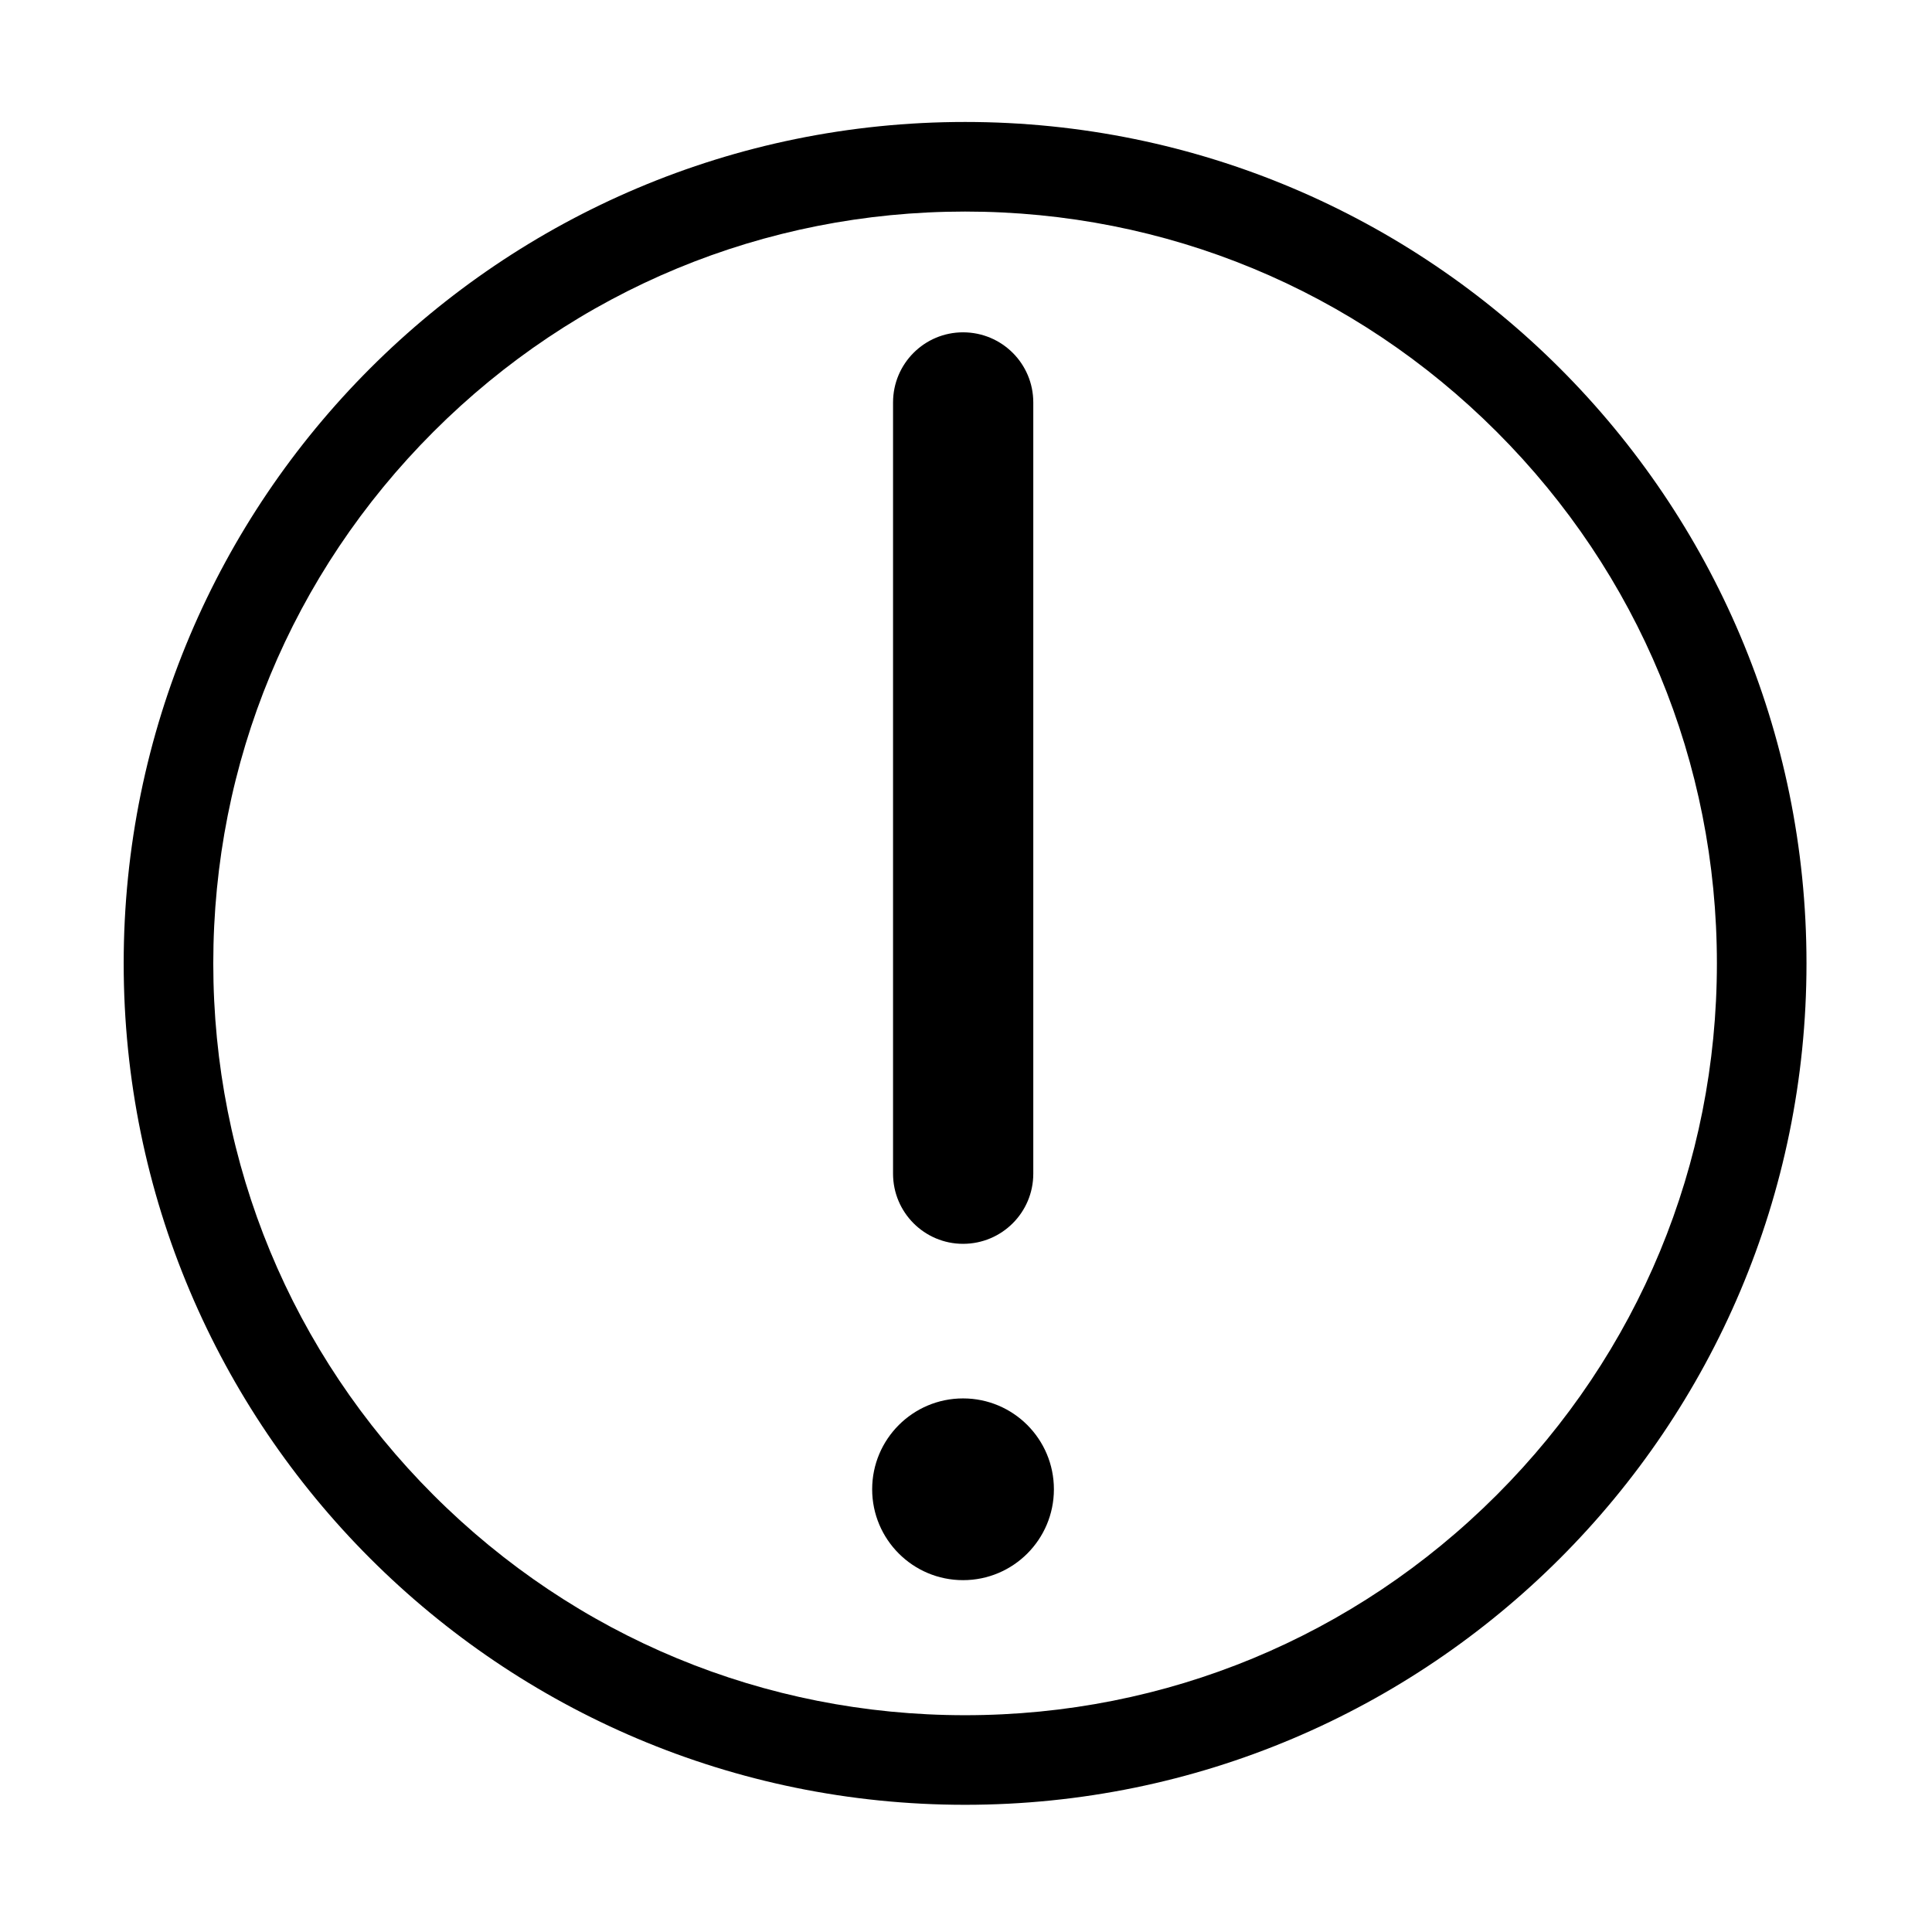
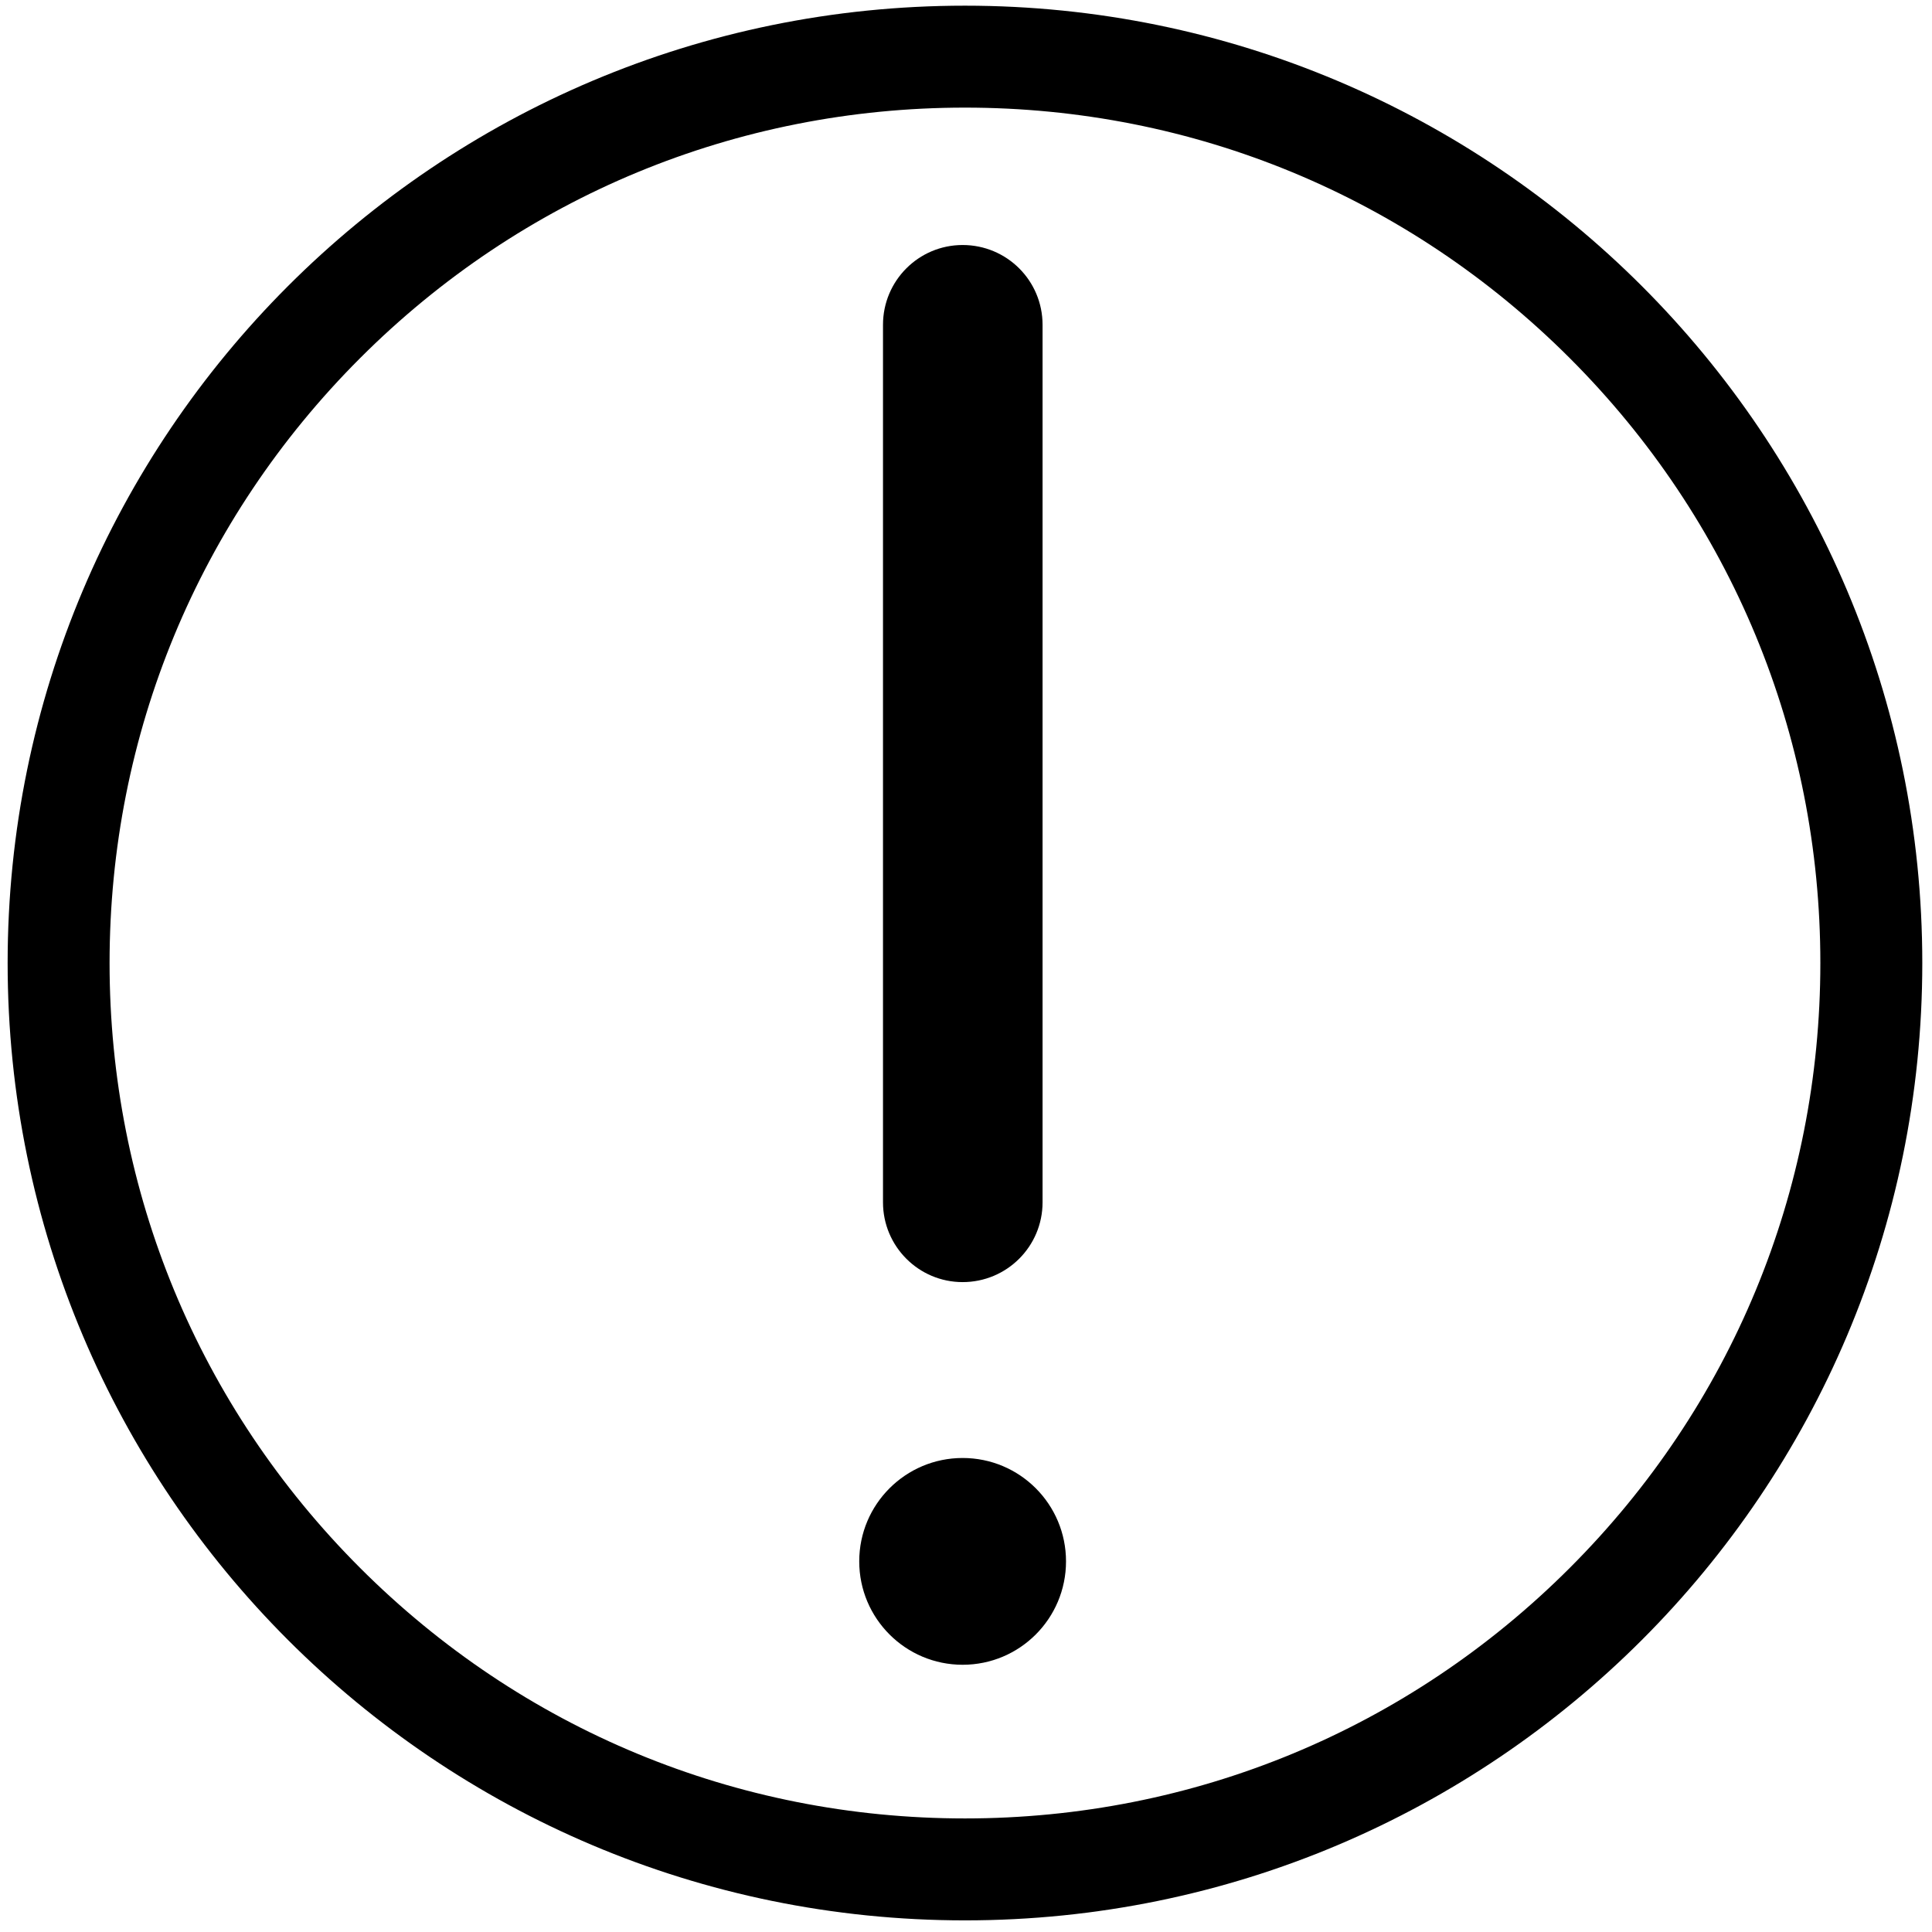
- <svg xmlns="http://www.w3.org/2000/svg" t="1599123105305" class="icon" viewBox="0 0 1024 1024" version="1.1" p-id="3354" width="200" height="200">
+ <svg xmlns="http://www.w3.org/2000/svg" t="1600934845895" class="icon" viewBox="0 0 1024 1024" version="1.1" p-id="1464" width="200" height="200">
  <defs>
    <style type="text/css" />
  </defs>
-   <path d="M511.515 64.644c-246.354 0-445.959 199.68-445.959 445.959 0 246.301 199.605 445.979 445.959 445.979 246.279 0 445.964-199.679 445.964-445.979C957.479 264.325 757.794 64.644 511.515 64.644zM793.273 792.379c-75.266 75.267-175.329 116.718-281.758 116.718-106.456 0-206.528-41.45-281.782-116.715-75.249-75.26-116.691-175.33-116.691-281.778 0-106.437 41.442-206.501 116.69-281.758 75.256-75.264 175.328-116.714 281.783-116.714 106.428 0 206.491 41.451 281.758 116.717 75.267 75.266 116.718 175.329 116.718 281.756C909.992 617.04 868.54 717.109 793.273 792.379z" p-id="3355" />
-   <path d="M510.425 659.255c20.612 0 37.238-16.656 37.238-37.158L547.663 213.297c0-20.54-16.626-37.16-37.238-37.16-20.466 0-37.09 16.621-37.09 37.16l0 408.8C473.334 642.598 489.959 659.255 510.425 659.255z" p-id="3356" />
-   <path d="M510.43 741.188c-26.595 0-48.165 21.574-48.165 48.16 0 26.591 21.575 48.165 48.165 48.165 26.649 0 48.161-21.574 48.161-48.165C558.59 762.757 537.079 741.188 510.43 741.188z" p-id="3357" />
+   <path d="M511.448 3.009c-280.296 0-507.402 227.191-507.402 507.402 0 280.235 227.106 507.425 507.402 507.425 280.211 0 507.408-227.19 507.408-507.425C1018.856 230.201 791.659 3.009 511.448 3.009zM832.026 831.009c-85.636 85.637-199.486 132.799-320.578 132.799-121.123 0-234.983-47.161-320.605-132.796-85.616-85.629-132.768-199.487-132.768-320.6 0-121.102 47.152-234.952 132.767-320.578 85.625-85.634 199.484-132.795 320.606-132.795 121.091 0 234.941 47.162 320.578 132.798 85.637 85.636 132.799 199.486 132.799 320.576C964.827 631.513 917.664 745.369 832.026 831.009z" p-id="1465" />
+   <path d="M510.208 679.543c23.452 0 42.369-18.951 42.369-42.278L552.577 172.142c0-23.37-18.916-42.28-42.369-42.28-23.286 0-42.2 18.91-42.2 42.28l0 465.123C468.007 660.592 486.922 679.543 510.208 679.543z" p-id="1466" />
+   <path d="M510.214 772.765c-30.259 0-54.801 24.547-54.801 54.795 0 30.254 24.548 54.801 54.801 54.801 30.321 0 54.796-24.547 54.796-54.801C565.009 797.306 540.535 772.765 510.214 772.765z" p-id="1467" />
</svg>
